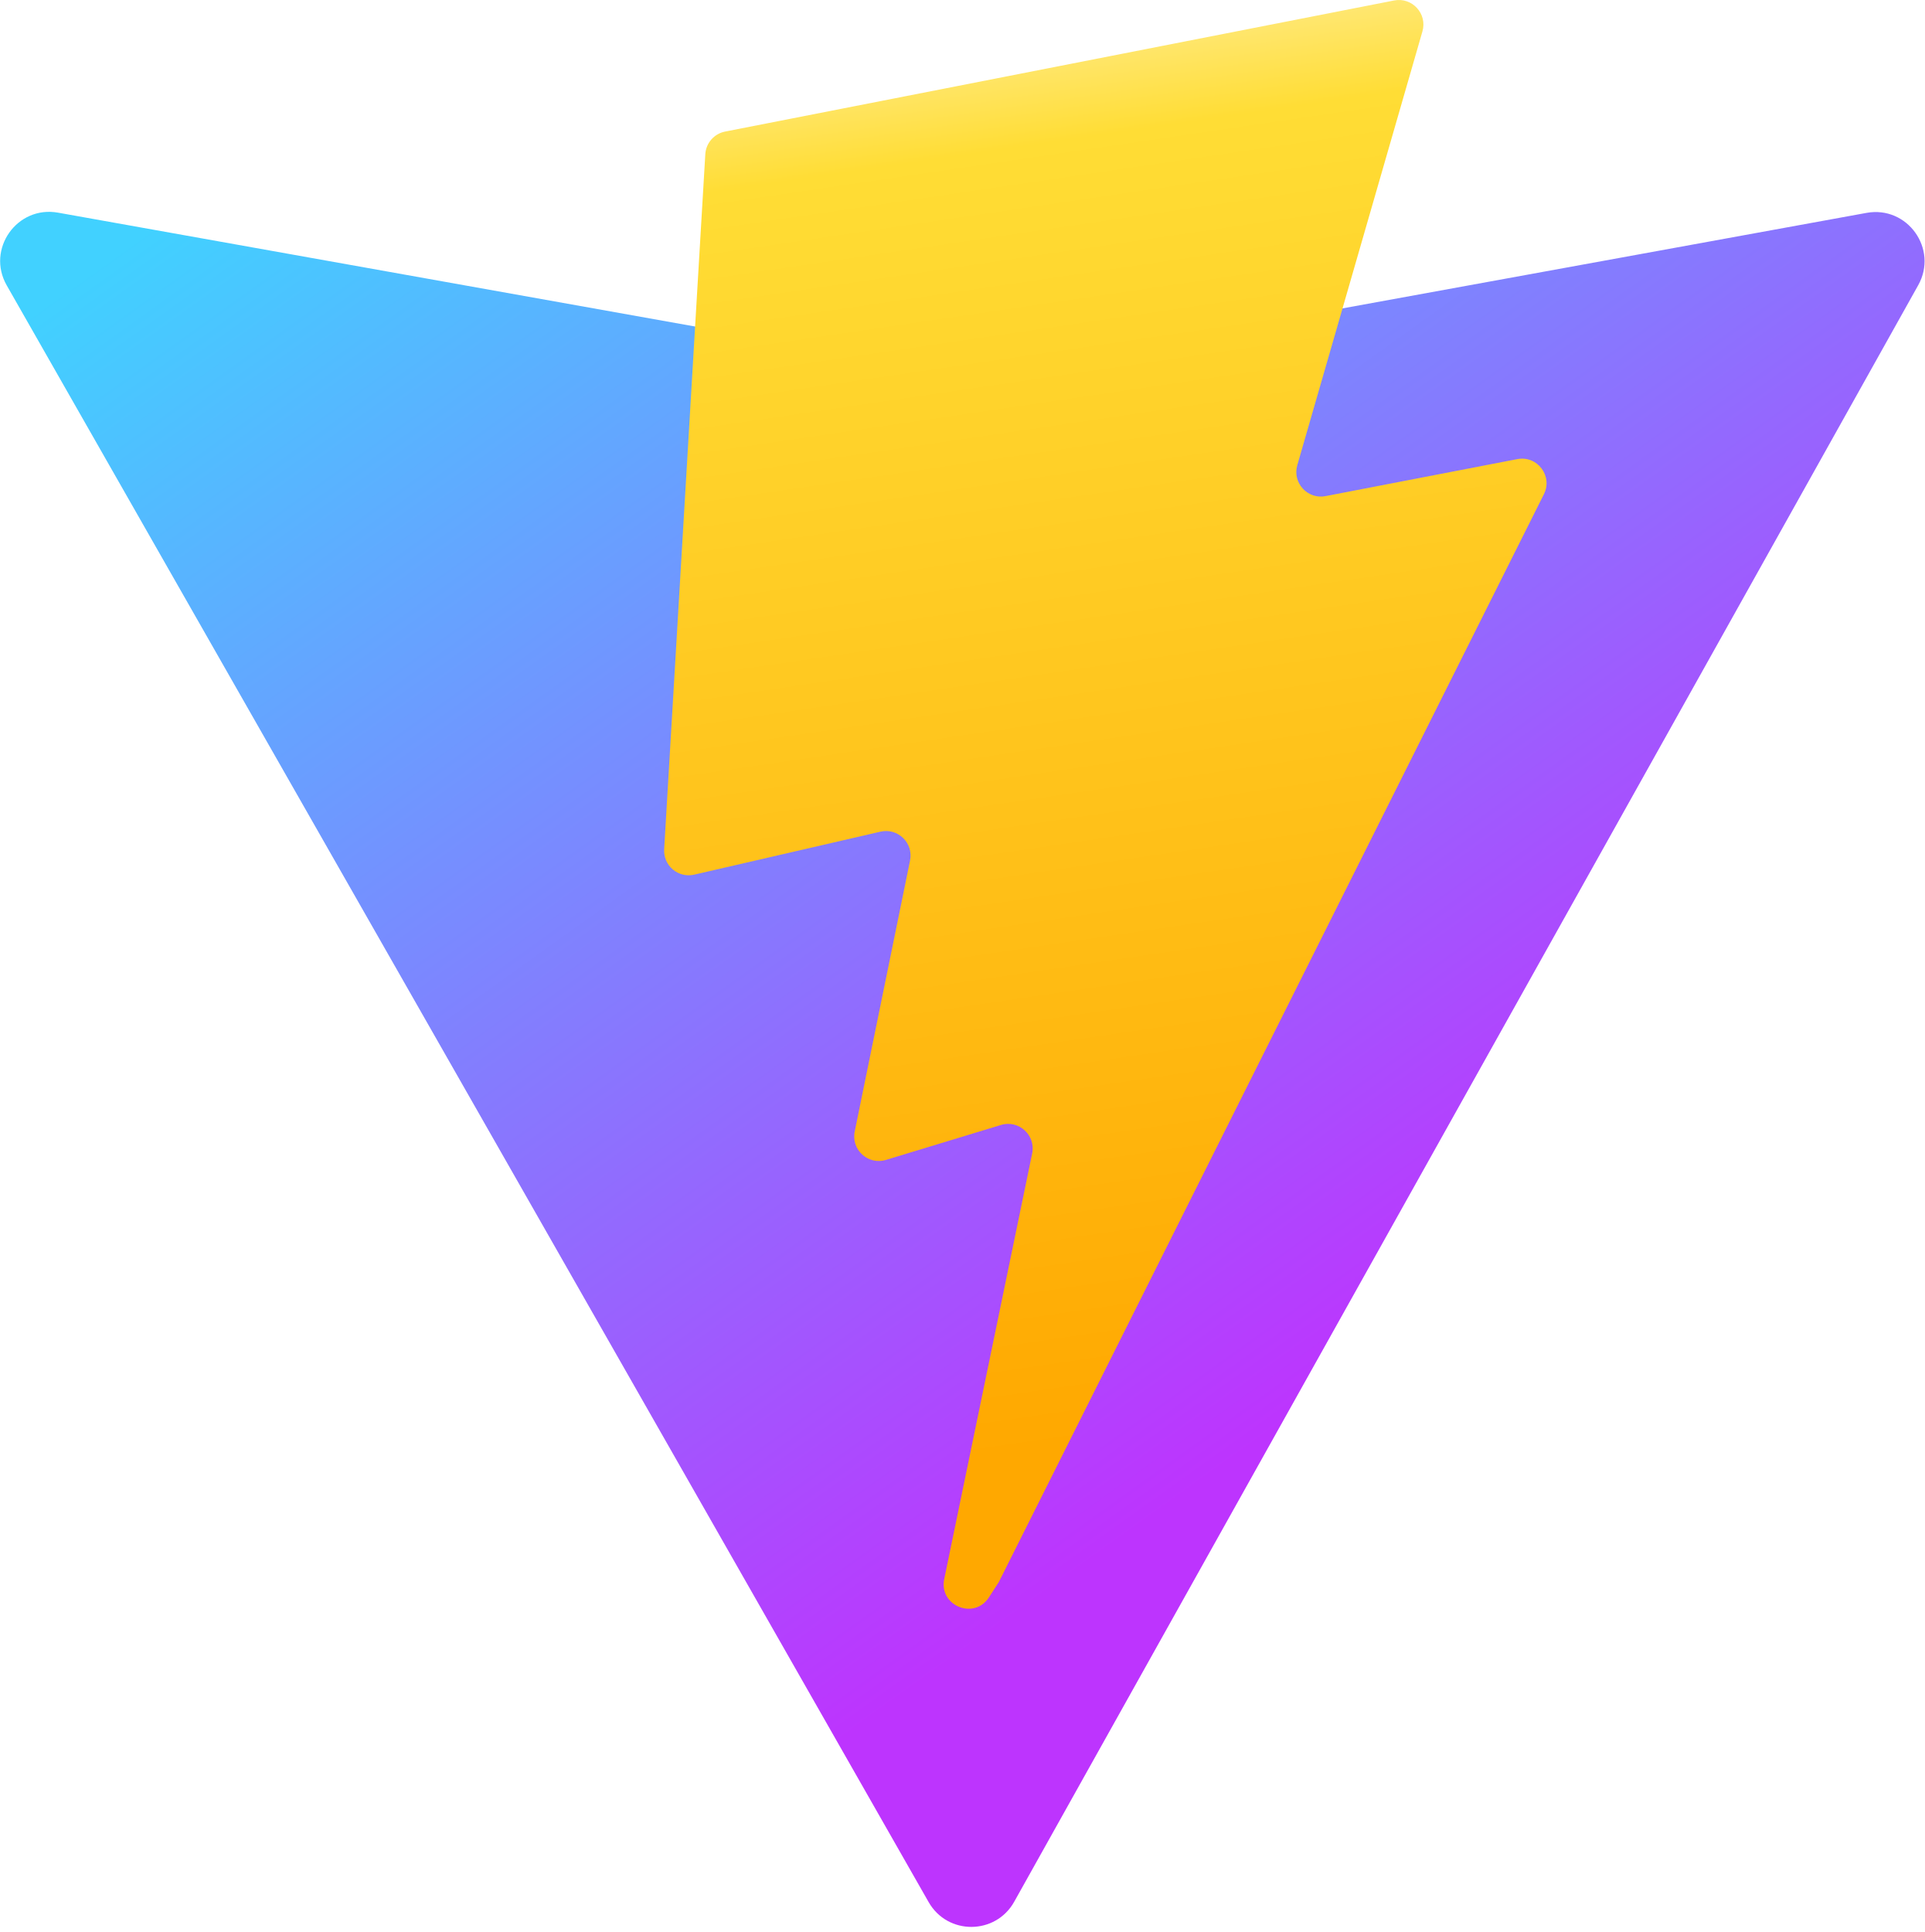
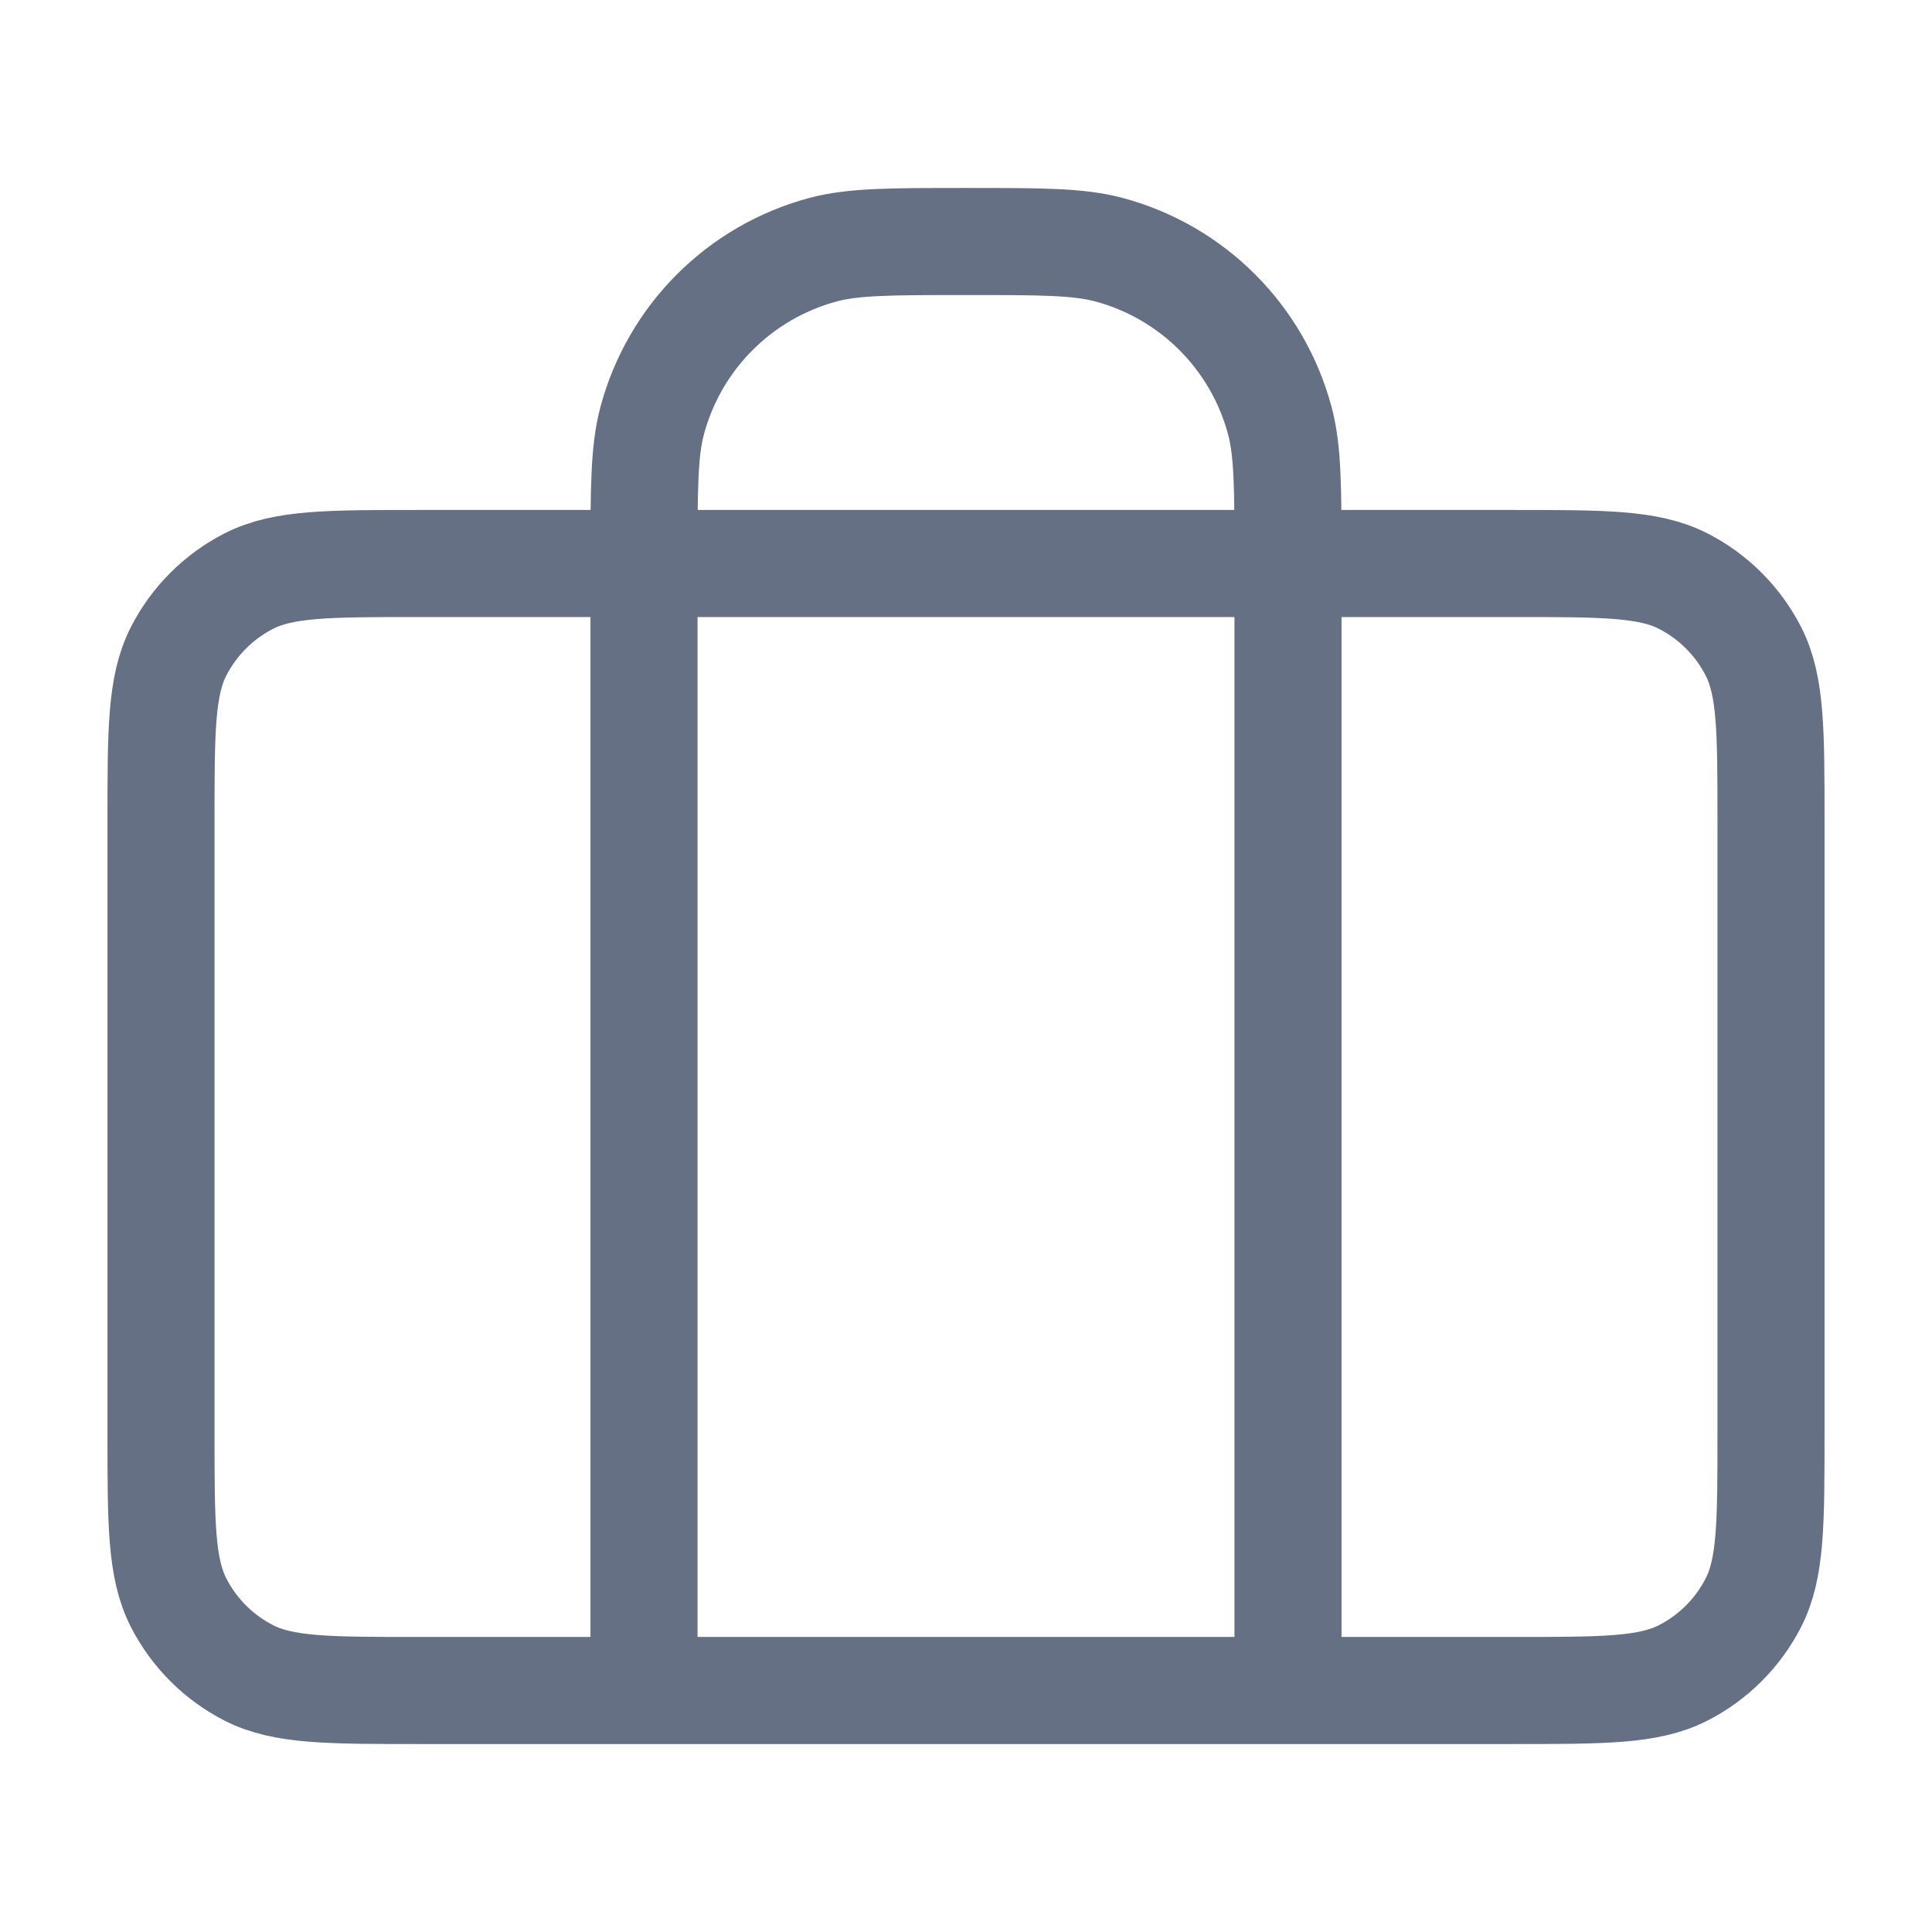
- <svg xmlns="http://www.w3.org/2000/svg" aria-hidden="true" role="img" class="iconify iconify--logos" width="31.88" height="32" preserveAspectRatio="xMidYMid meet" viewBox="0 0 256 257">
-   <defs>
-     <linearGradient id="IconifyId1813088fe1fbc01fb466" x1="-.828%" x2="57.636%" y1="7.652%" y2="78.411%">
-       <stop offset="0%" stop-color="#41D1FF" />
-       <stop offset="100%" stop-color="#BD34FE" />
-     </linearGradient>
-     <linearGradient id="IconifyId1813088fe1fbc01fb467" x1="43.376%" x2="50.316%" y1="2.242%" y2="89.03%">
-       <stop offset="0%" stop-color="#FFEA83" />
-       <stop offset="8.333%" stop-color="#FFDD35" />
-       <stop offset="100%" stop-color="#FFA800" />
-     </linearGradient>
-   </defs>
-   <path fill="url(#IconifyId1813088fe1fbc01fb466)" d="M255.153 37.938L134.897 252.976c-2.483 4.44-8.862 4.466-11.382.048L.875 37.958c-2.746-4.814 1.371-10.646 6.827-9.67l120.385 21.517a6.537 6.537 0 0 0 2.322-.004l117.867-21.483c5.438-.991 9.574 4.796 6.877 9.62Z" />
-   <path fill="url(#IconifyId1813088fe1fbc01fb467)" d="M185.432.063L96.44 17.501a3.268 3.268 0 0 0-2.634 3.014l-5.474 92.456a3.268 3.268 0 0 0 3.997 3.378l24.777-5.718c2.318-.535 4.413 1.507 3.936 3.838l-7.361 36.047c-.495 2.426 1.782 4.5 4.151 3.78l15.304-4.649c2.372-.72 4.652 1.36 4.15 3.788l-11.698 56.621c-.732 3.542 3.979 5.473 5.943 2.437l1.313-2.028l72.516-144.72c1.215-2.423-.88-5.186-3.54-4.672l-25.505 4.922c-2.396.462-4.435-1.77-3.759-4.114l16.646-57.705c.677-2.35-1.37-4.583-3.769-4.113Z" />
+ <svg xmlns="http://www.w3.org/2000/svg" width="24" height="24" viewBox="0 0 24 24" fill="none">
+   <path d="M8 21V7C8 6.07 8 5.605 8.102 5.224C8.38 4.188 9.188 3.38 10.223 3.102C10.605 3 11.07 3 12 3C12.93 3 13.395 3 13.777 3.102C14.812 3.38 15.62 4.188 15.898 5.224C16 5.605 16 6.07 16 7V21M5.2 21H18.8C19.92 21 20.48 21 20.908 20.782C21.284 20.59 21.59 20.284 21.782 19.908C22 19.48 22 18.92 22 17.8V10.2C22 9.08 22 8.52 21.782 8.092C21.59 7.716 21.284 7.41 20.908 7.218C20.48 7 19.92 7 18.8 7H5.2C4.08 7 3.52 7 3.092 7.218C2.716 7.41 2.41 7.716 2.218 8.092C2 8.52 2 9.08 2 10.2V17.8C2 18.92 2 19.48 2.218 19.908C2.41 20.284 2.716 20.59 3.092 20.782C3.52 21 4.08 21 5.2 21Z" stroke="#667085" stroke-width="1.33" stroke-linecap="round" stroke-linejoin="round" />
</svg>
